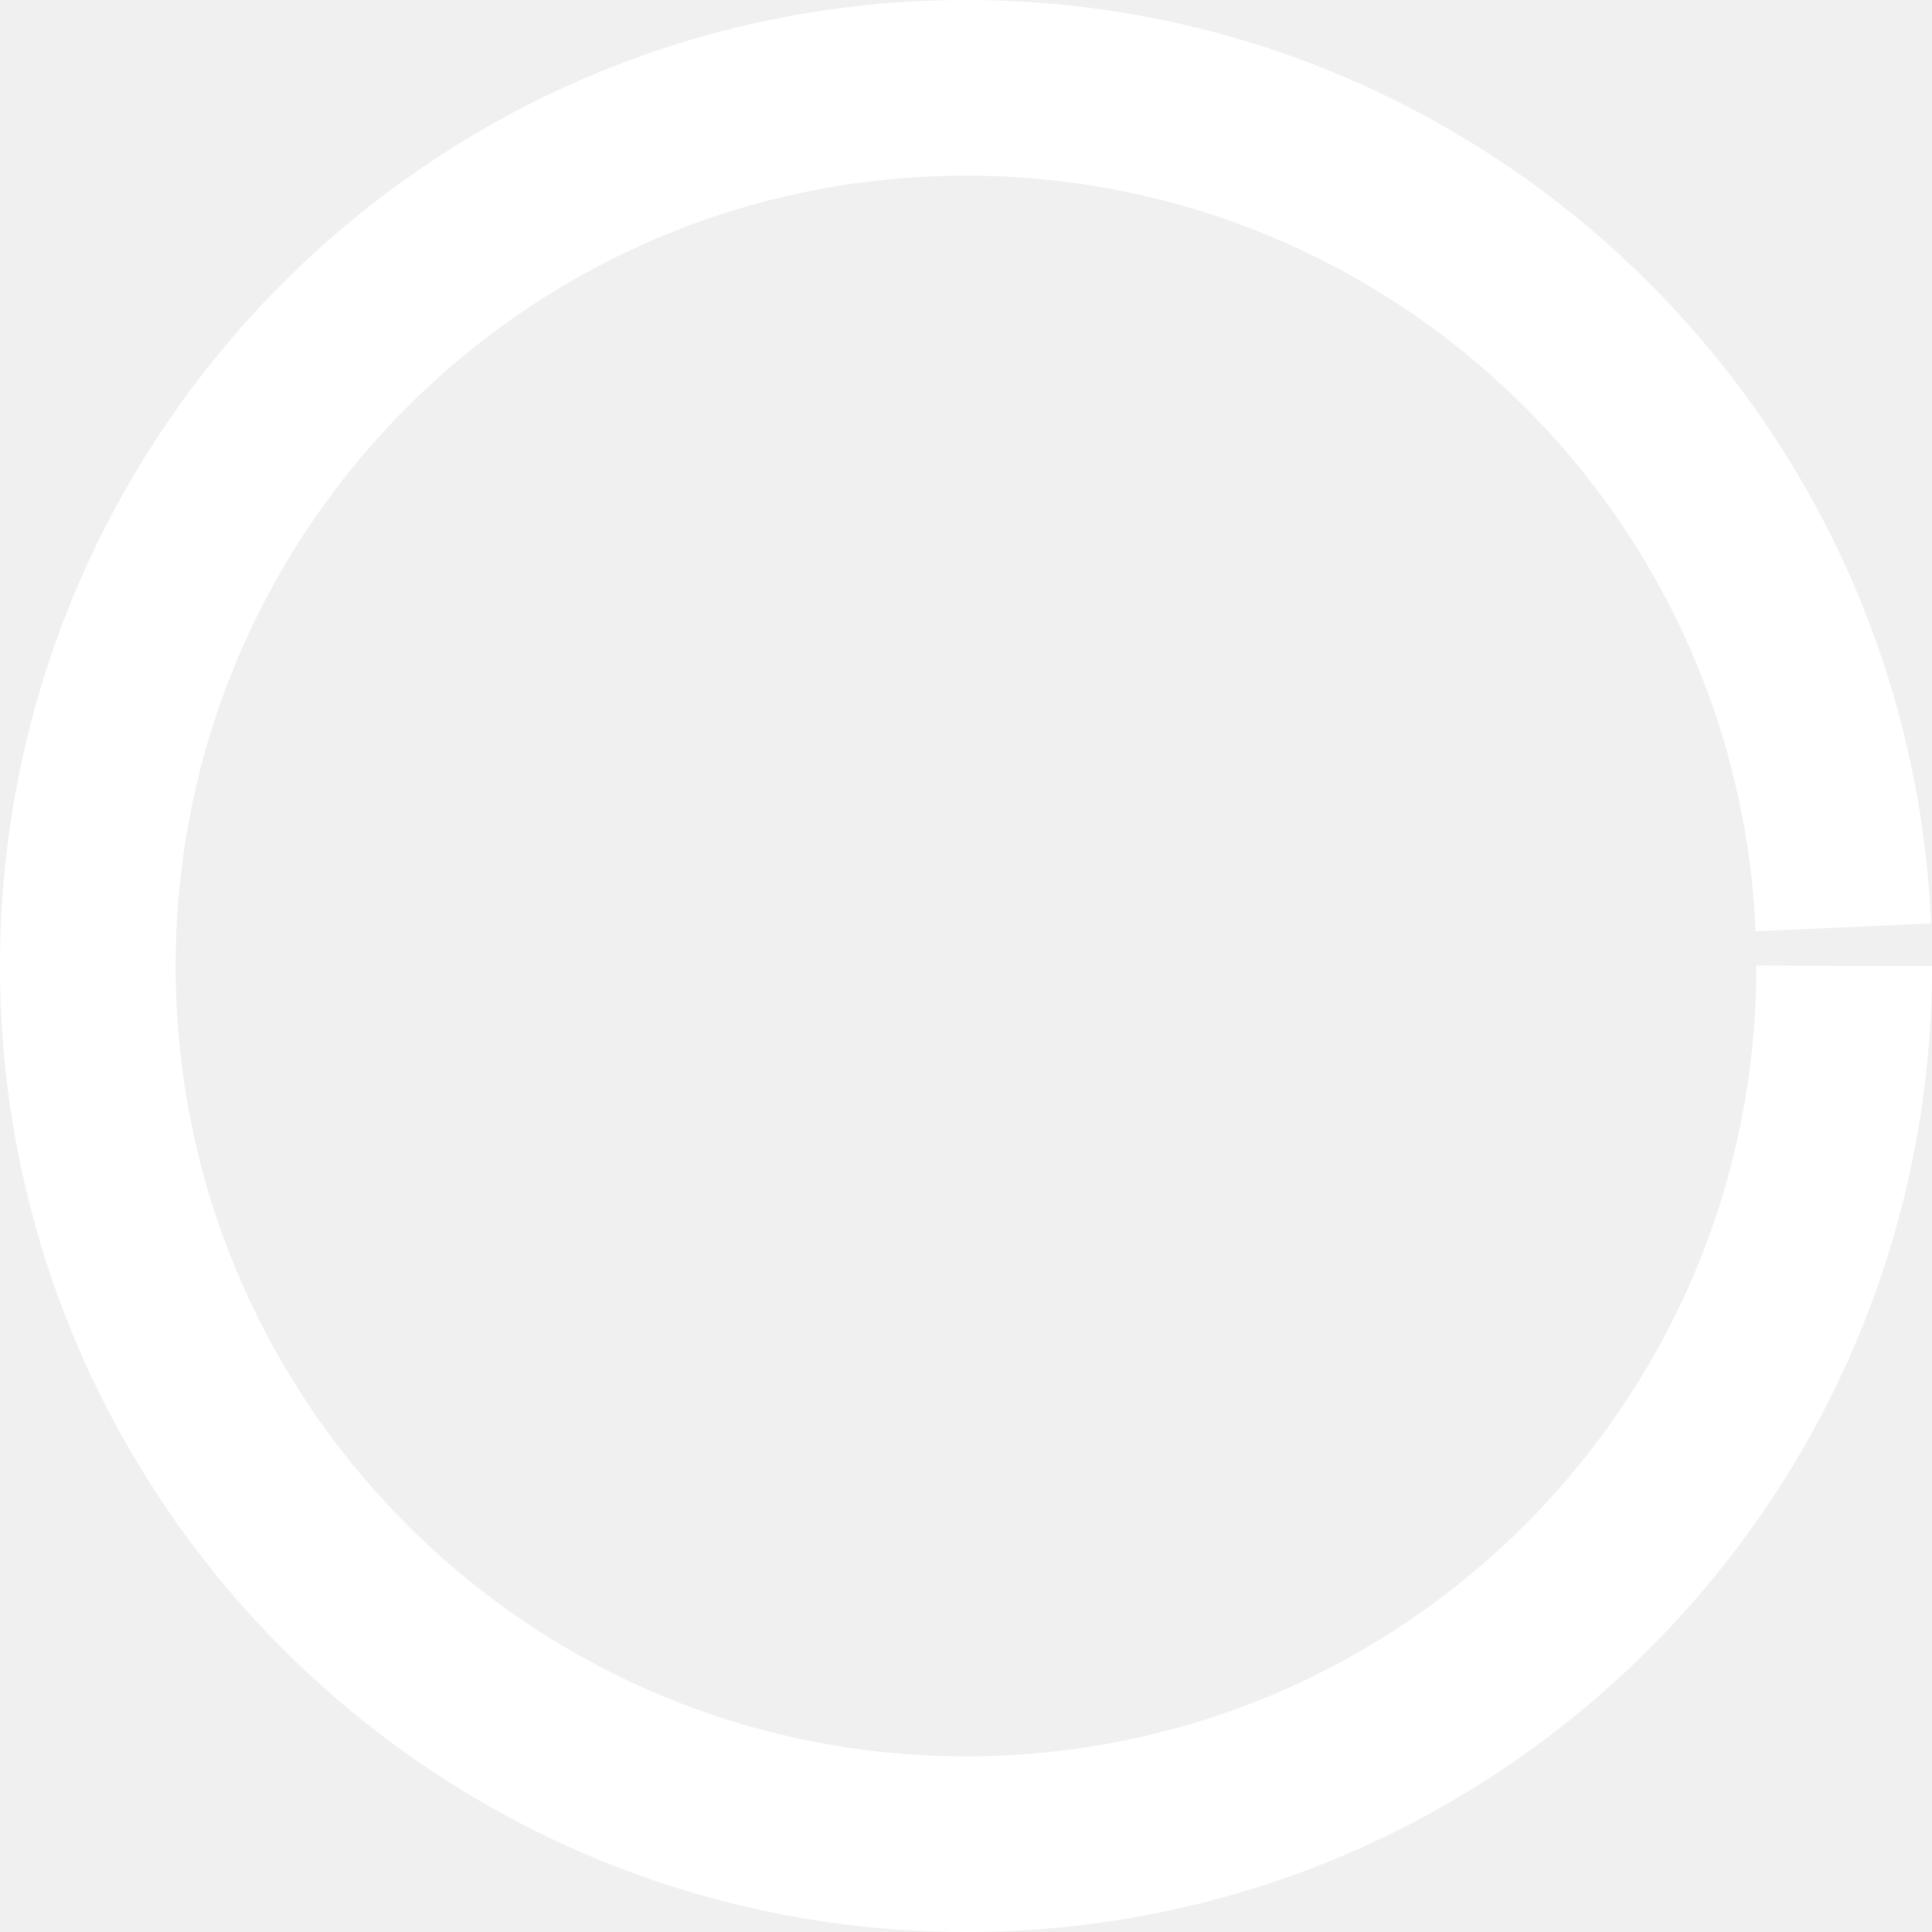
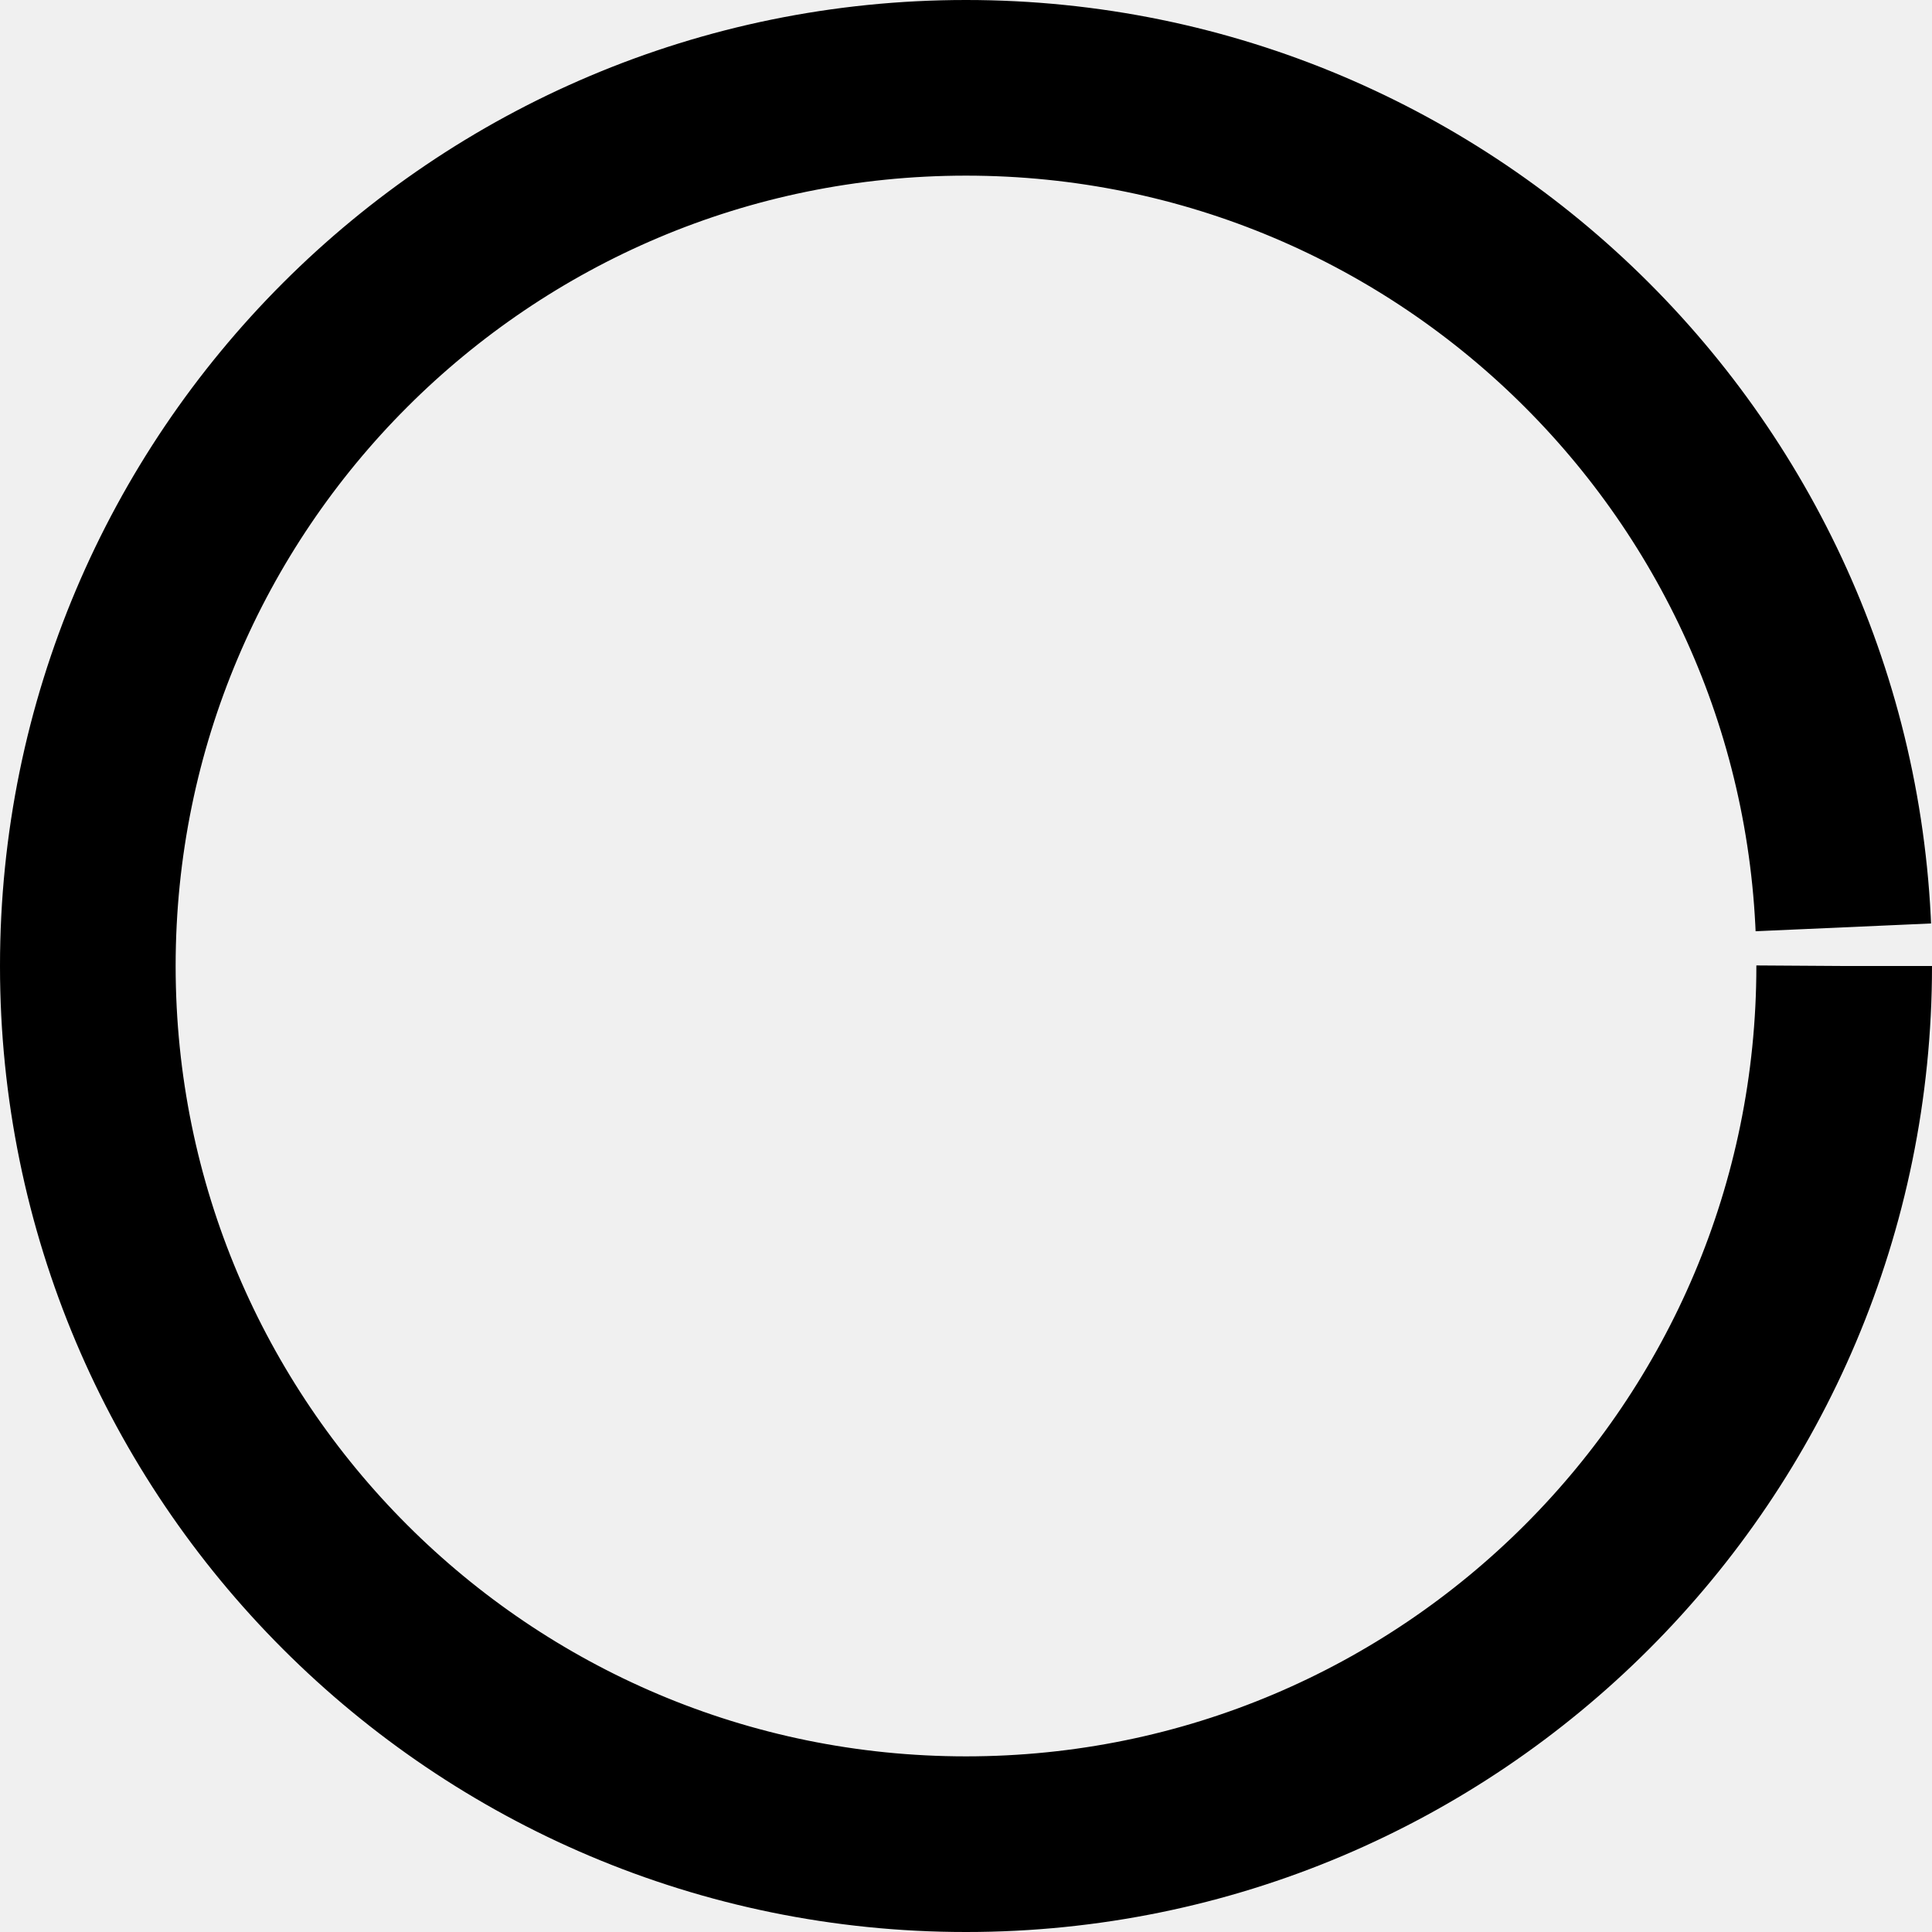
<svg xmlns="http://www.w3.org/2000/svg" viewBox="5 5 110 110">
  <style>
        svg {
            position: relative;
        }

        svg circle {
            width: 100%;
            height: 100%;
            fill: transparent;
            stroke-width: 10px;
            stroke-dasharray: 312;
            stroke-dashoffset: calc(310 - (310 * 30) / 100);
        }
    </style>
-   <circle cx="60" cy="60" r="50" stroke="#fff" />
+   <circle cx="60" cy="60" r="50" stroke="#000" />
</svg>
